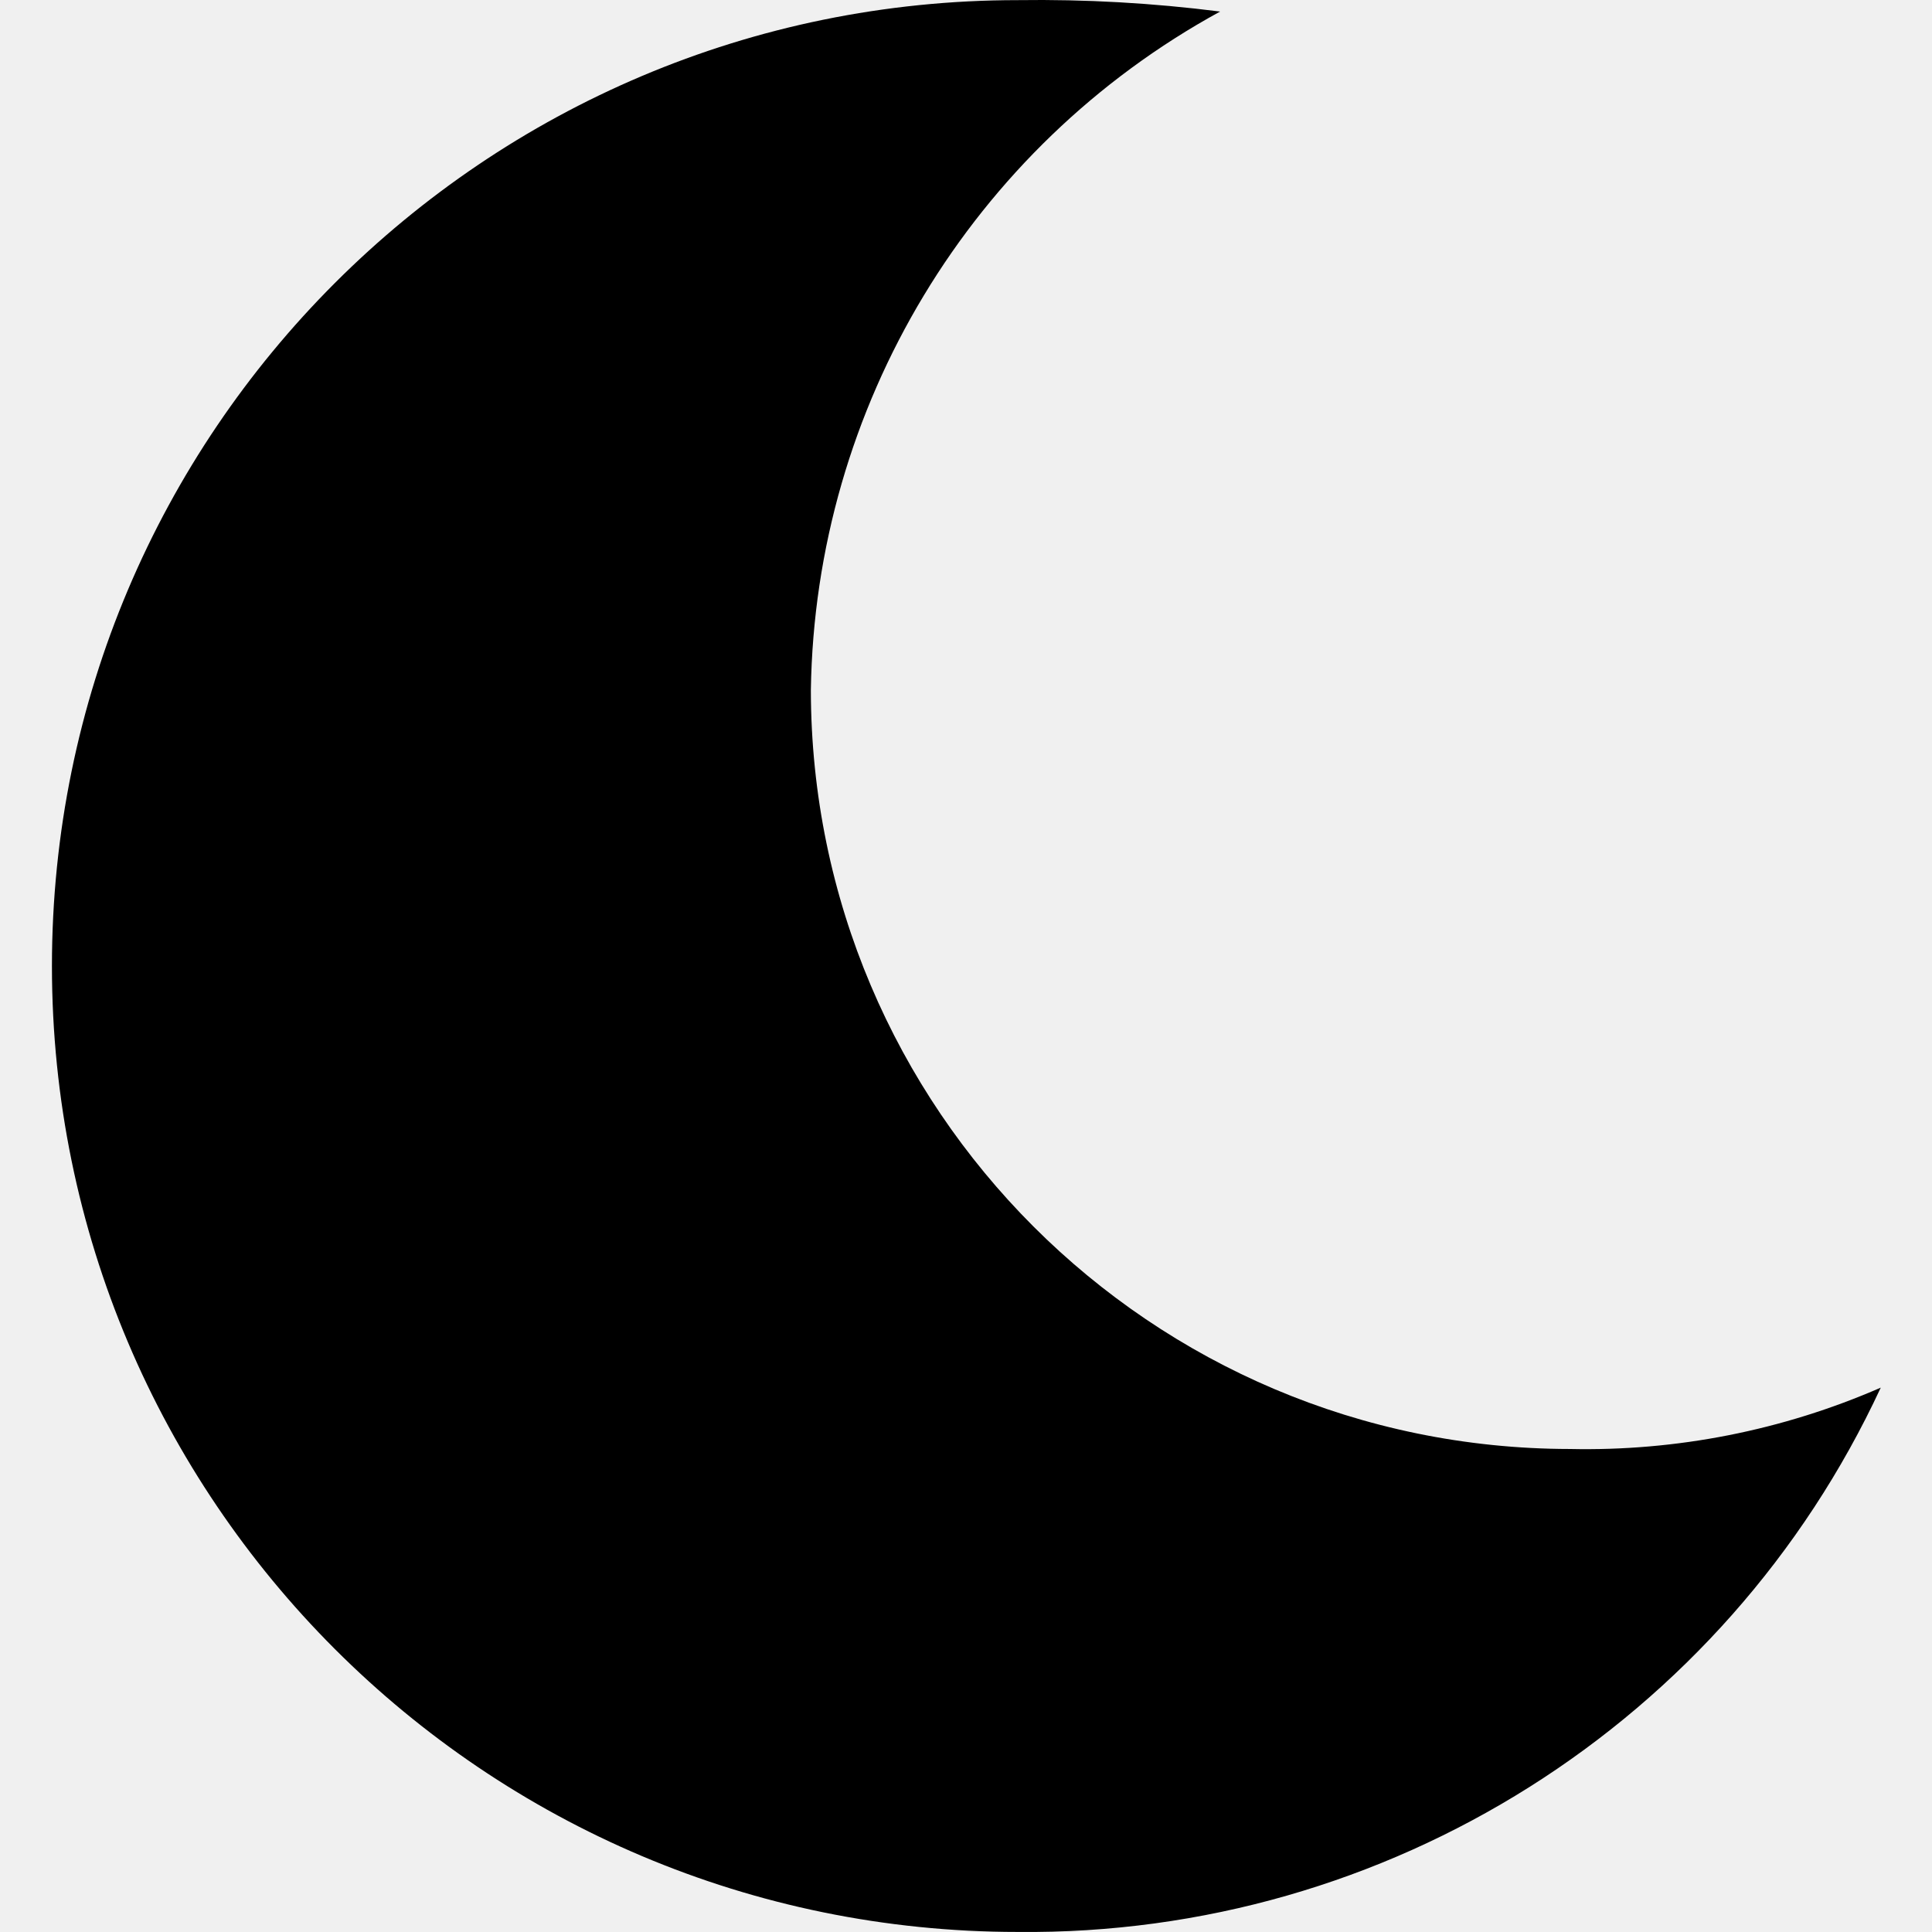
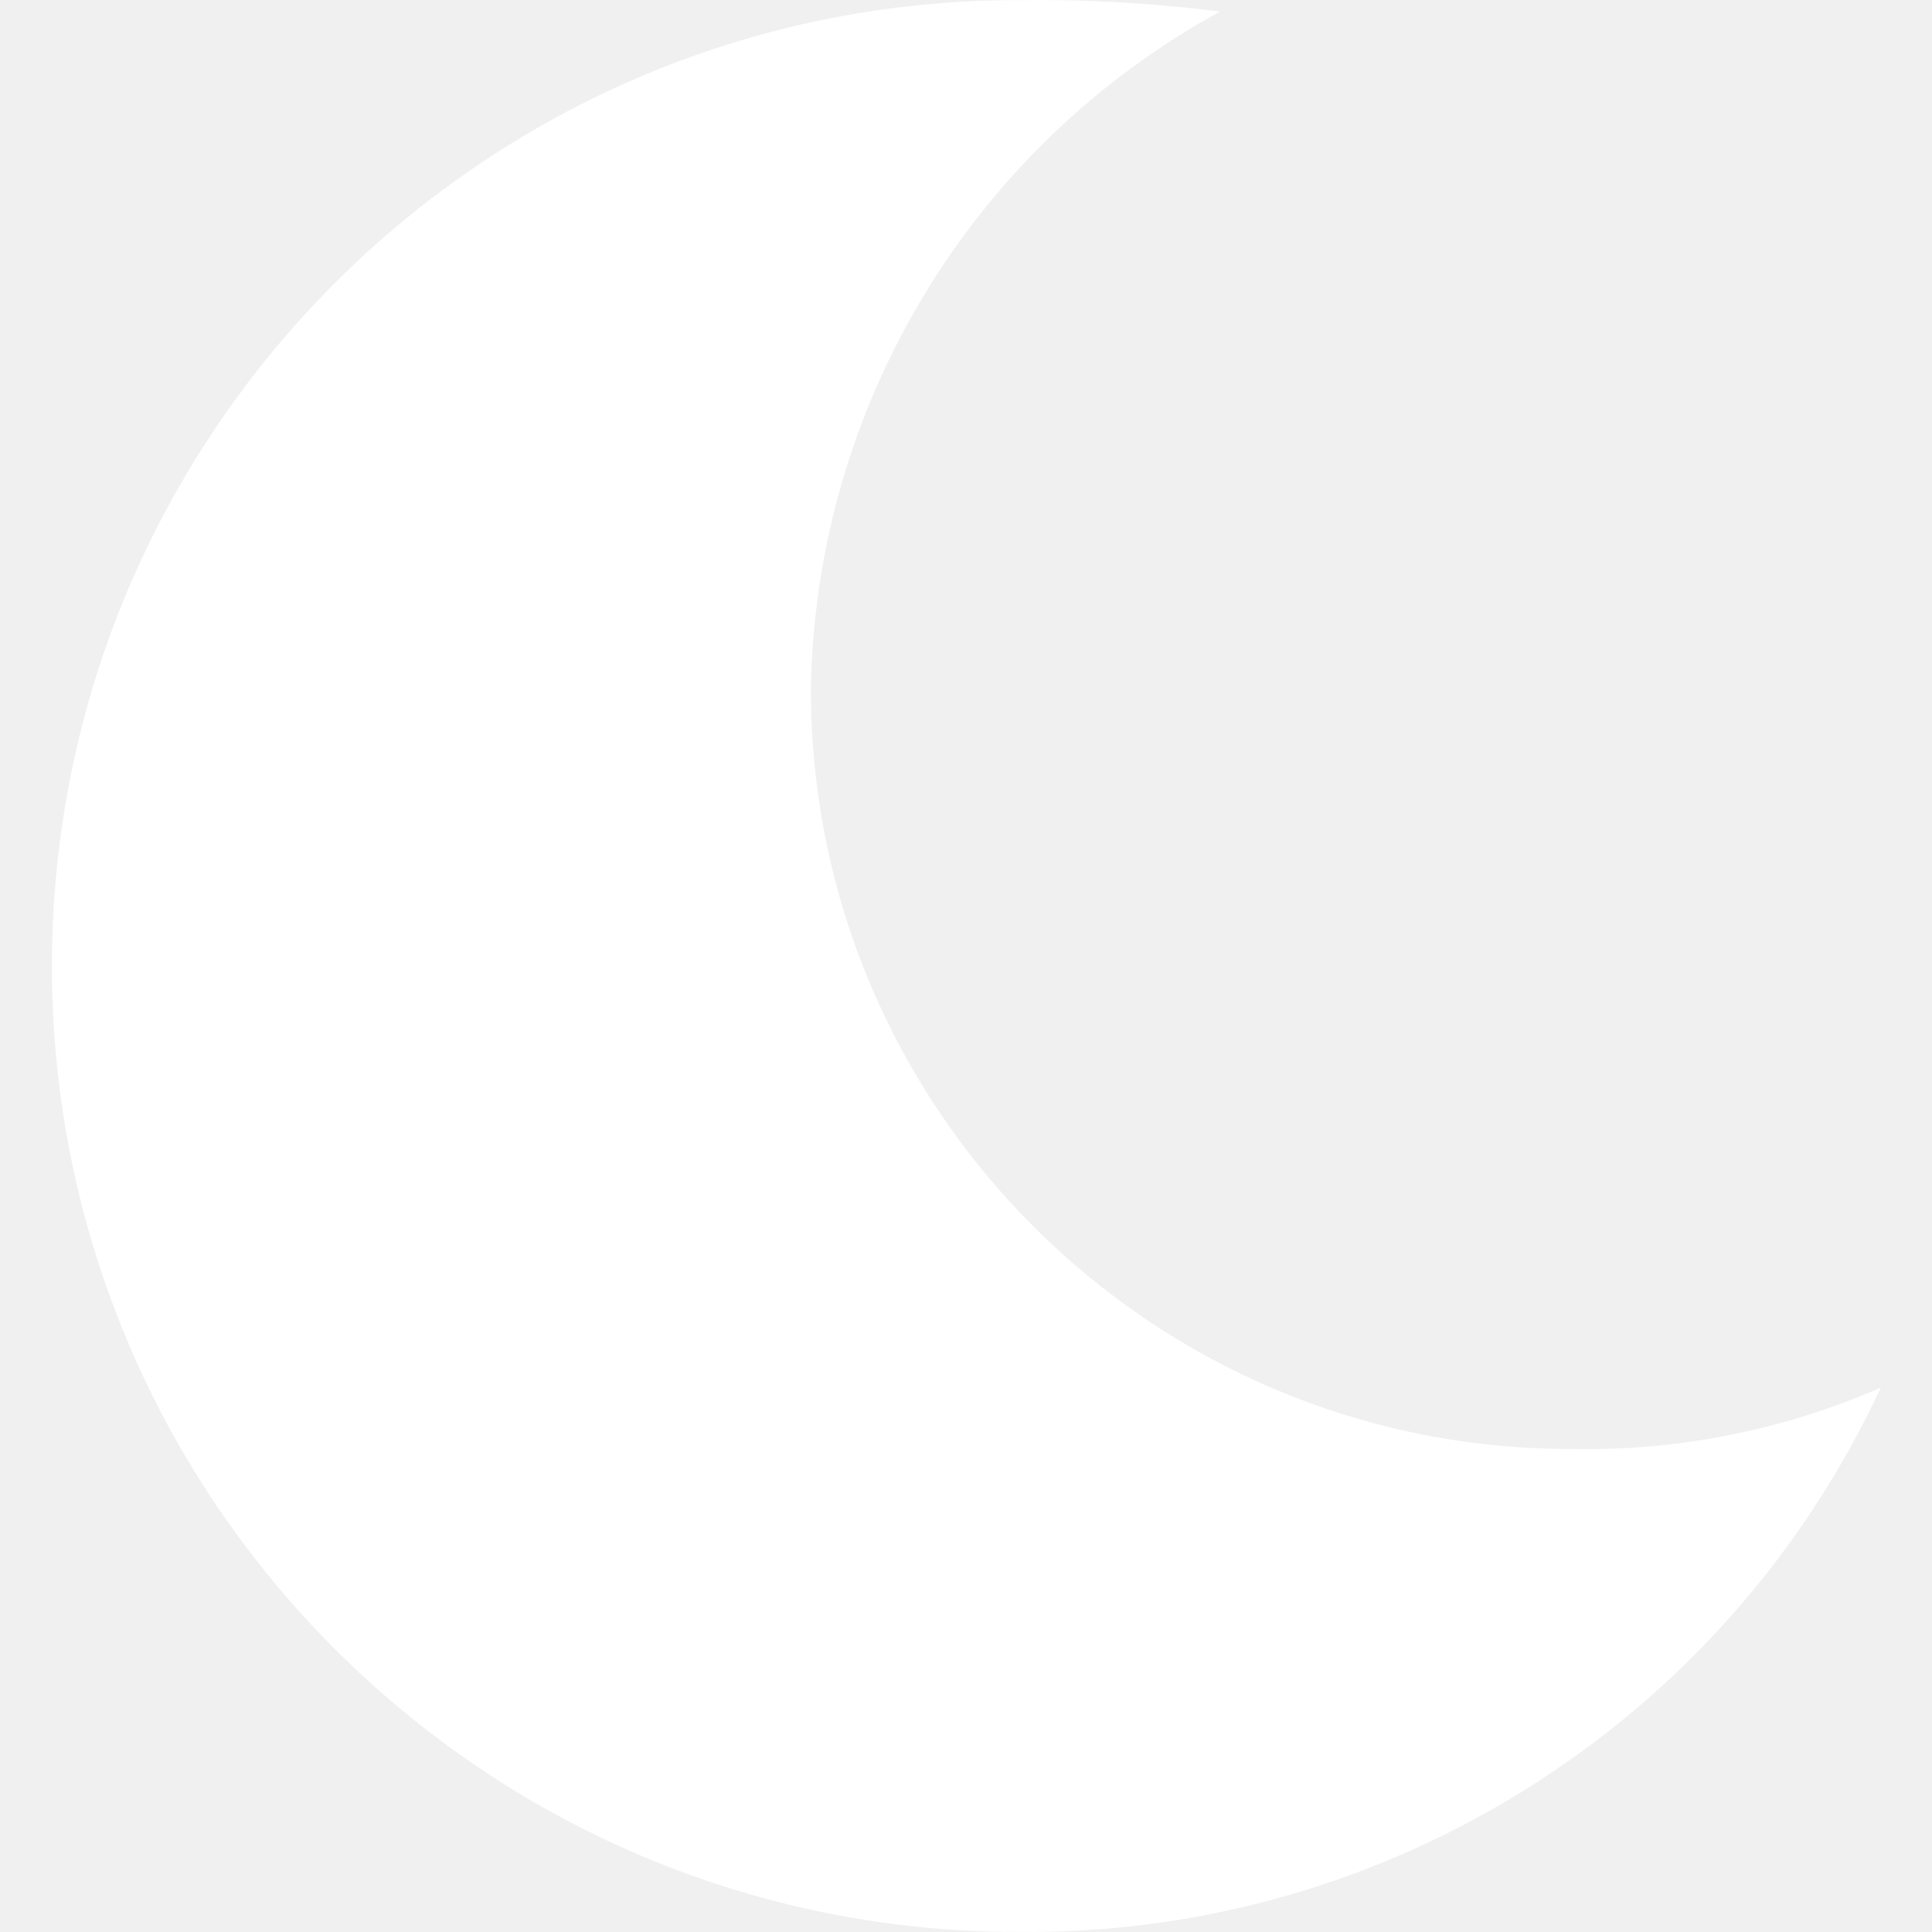
<svg xmlns="http://www.w3.org/2000/svg" height="448pt" viewBox="-12 0 448 448.045" width="448pt">
-   <path d="m224.023 448.031c85.715.902 164.012-48.488 200.117-126.23-22.723 9.914-47.332 14.77-72.117 14.23-97.156-.109-175.891-78.844-176-176 .973-65.719 37.234-125.832 94.91-157.352-15.555-1.98-31.23-2.867-46.91-2.648-123.715 0-224 100.289-224 224 0 123.715 100.285 224 224 224zm0 0" />
+   <path fill="#fff" d="m224.023 448.031c85.715.902 164.012-48.488 200.117-126.23-22.723 9.914-47.332 14.77-72.117 14.23-97.156-.109-175.891-78.844-176-176 .973-65.719 37.234-125.832 94.91-157.352-15.555-1.98-31.23-2.867-46.91-2.648-123.715 0-224 100.289-224 224 0 123.715 100.285 224 224 224zm0 0" />
</svg>
